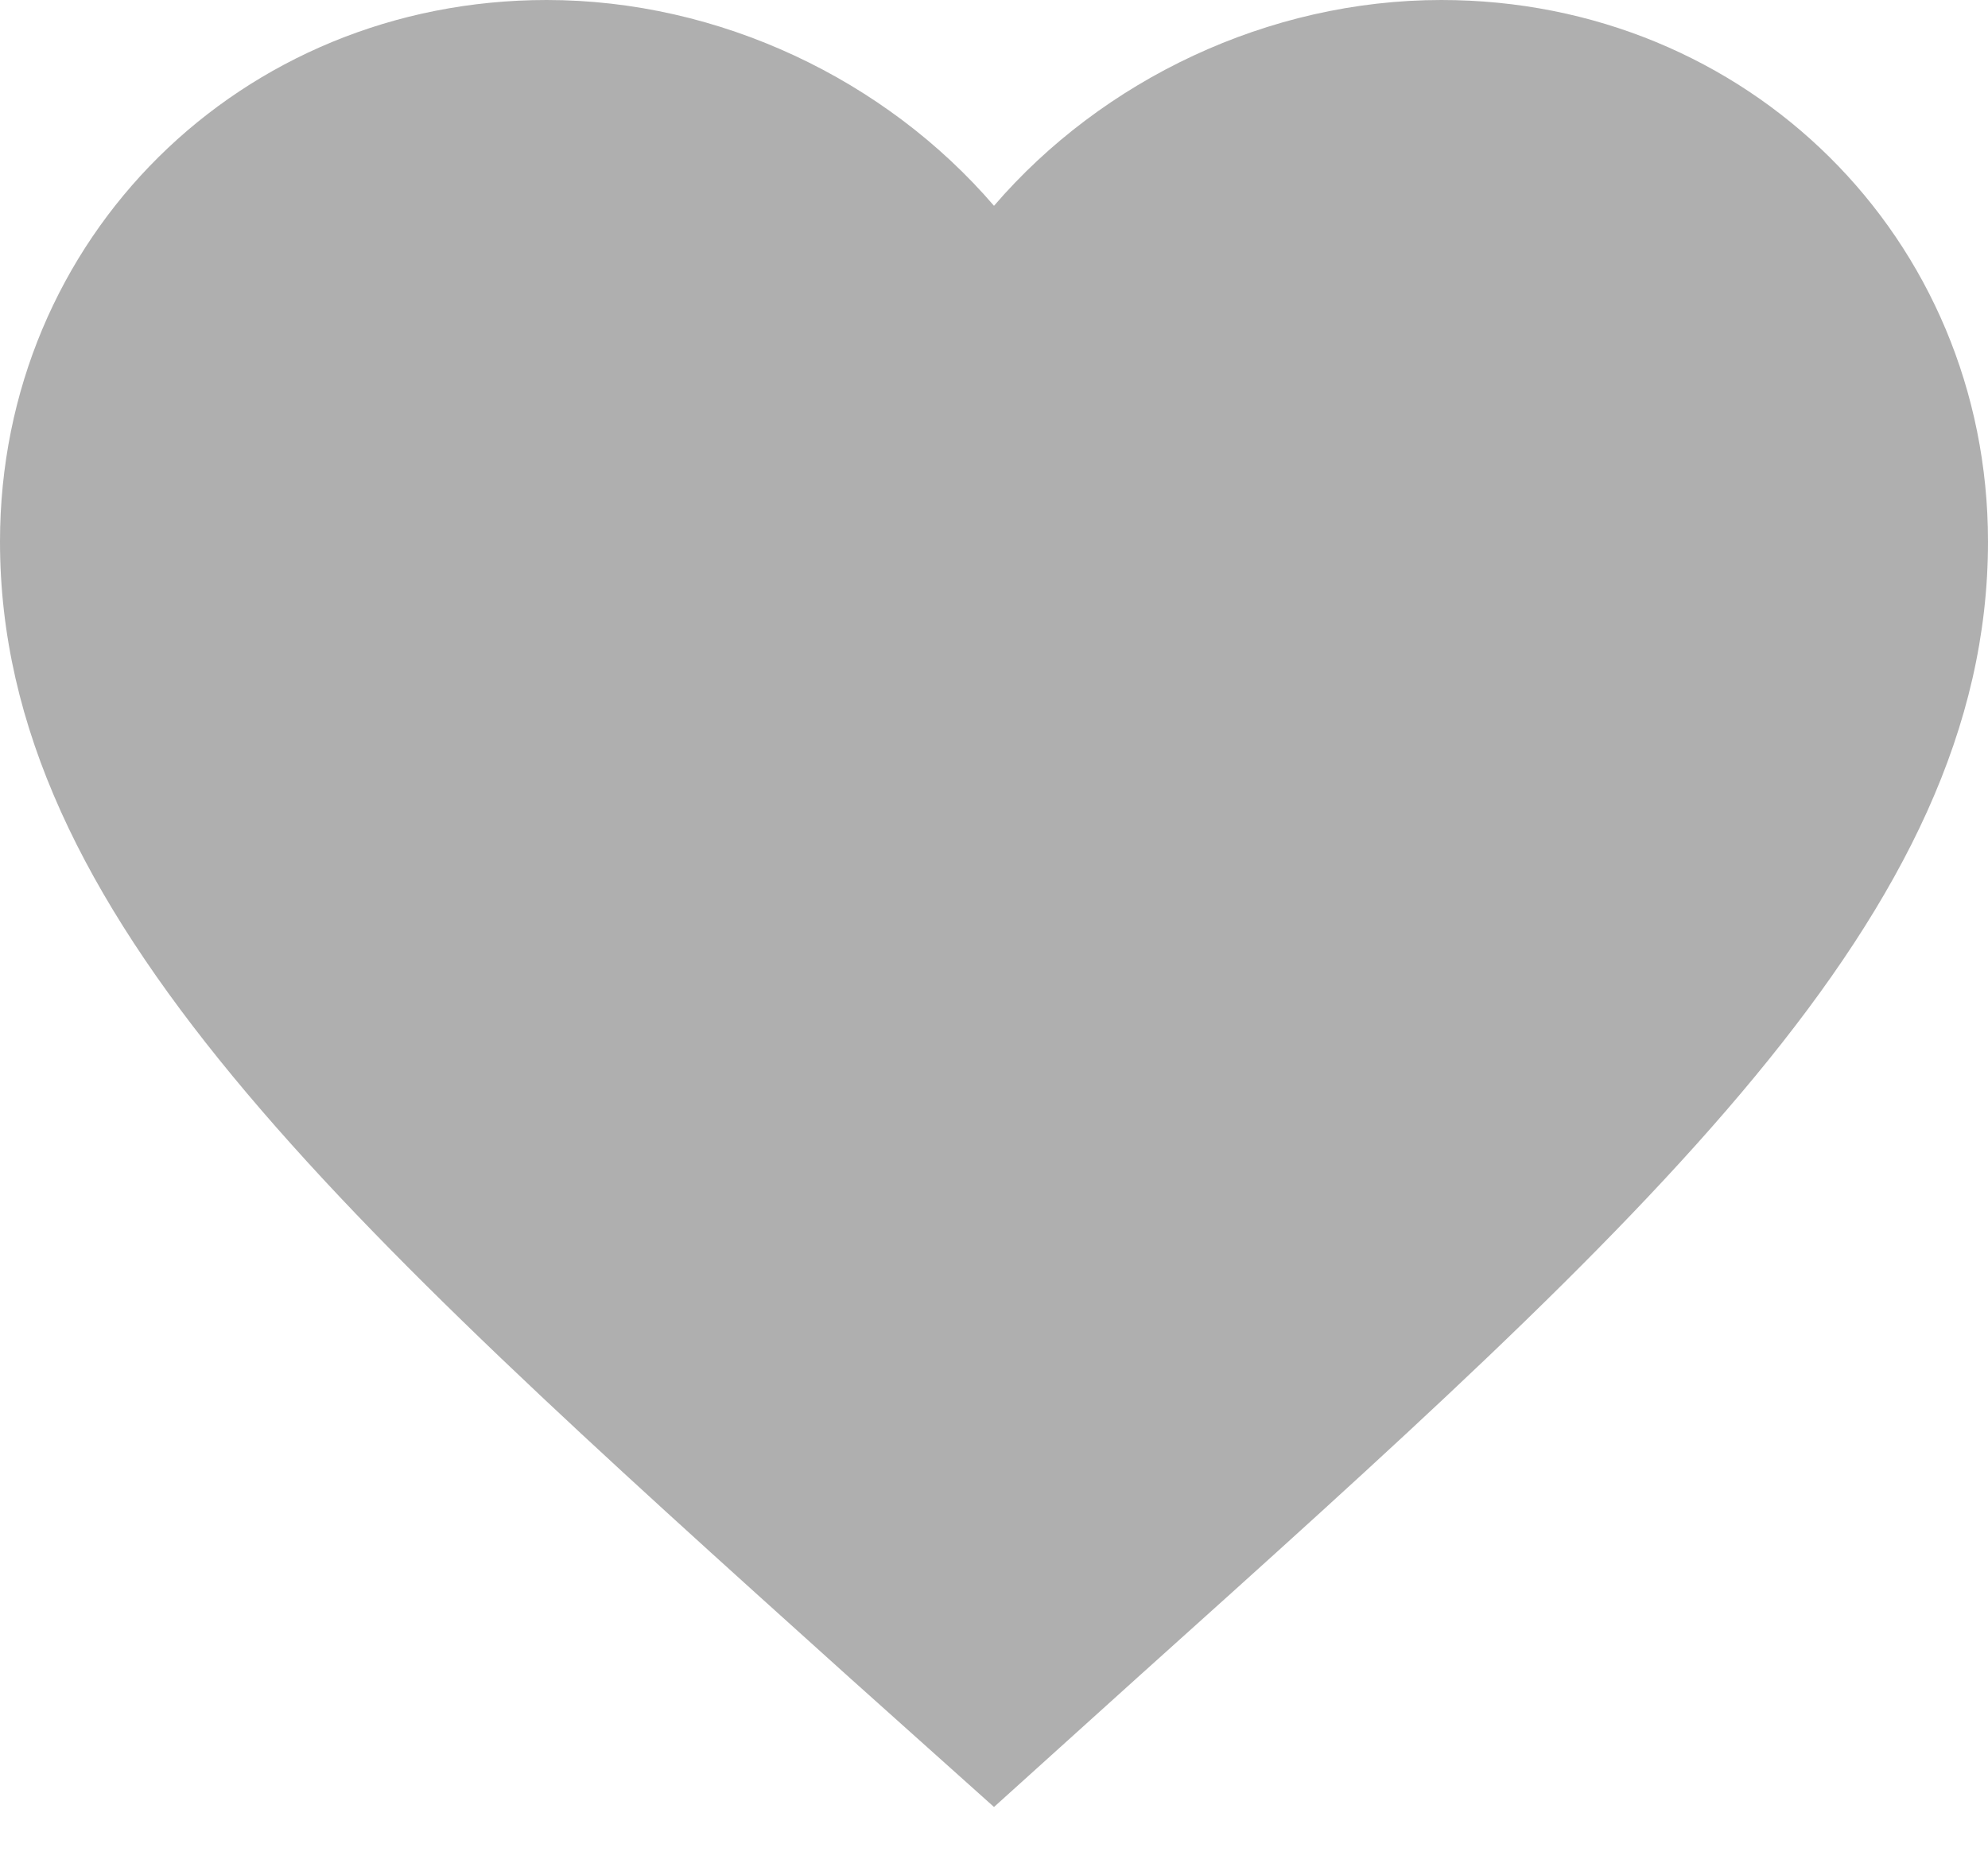
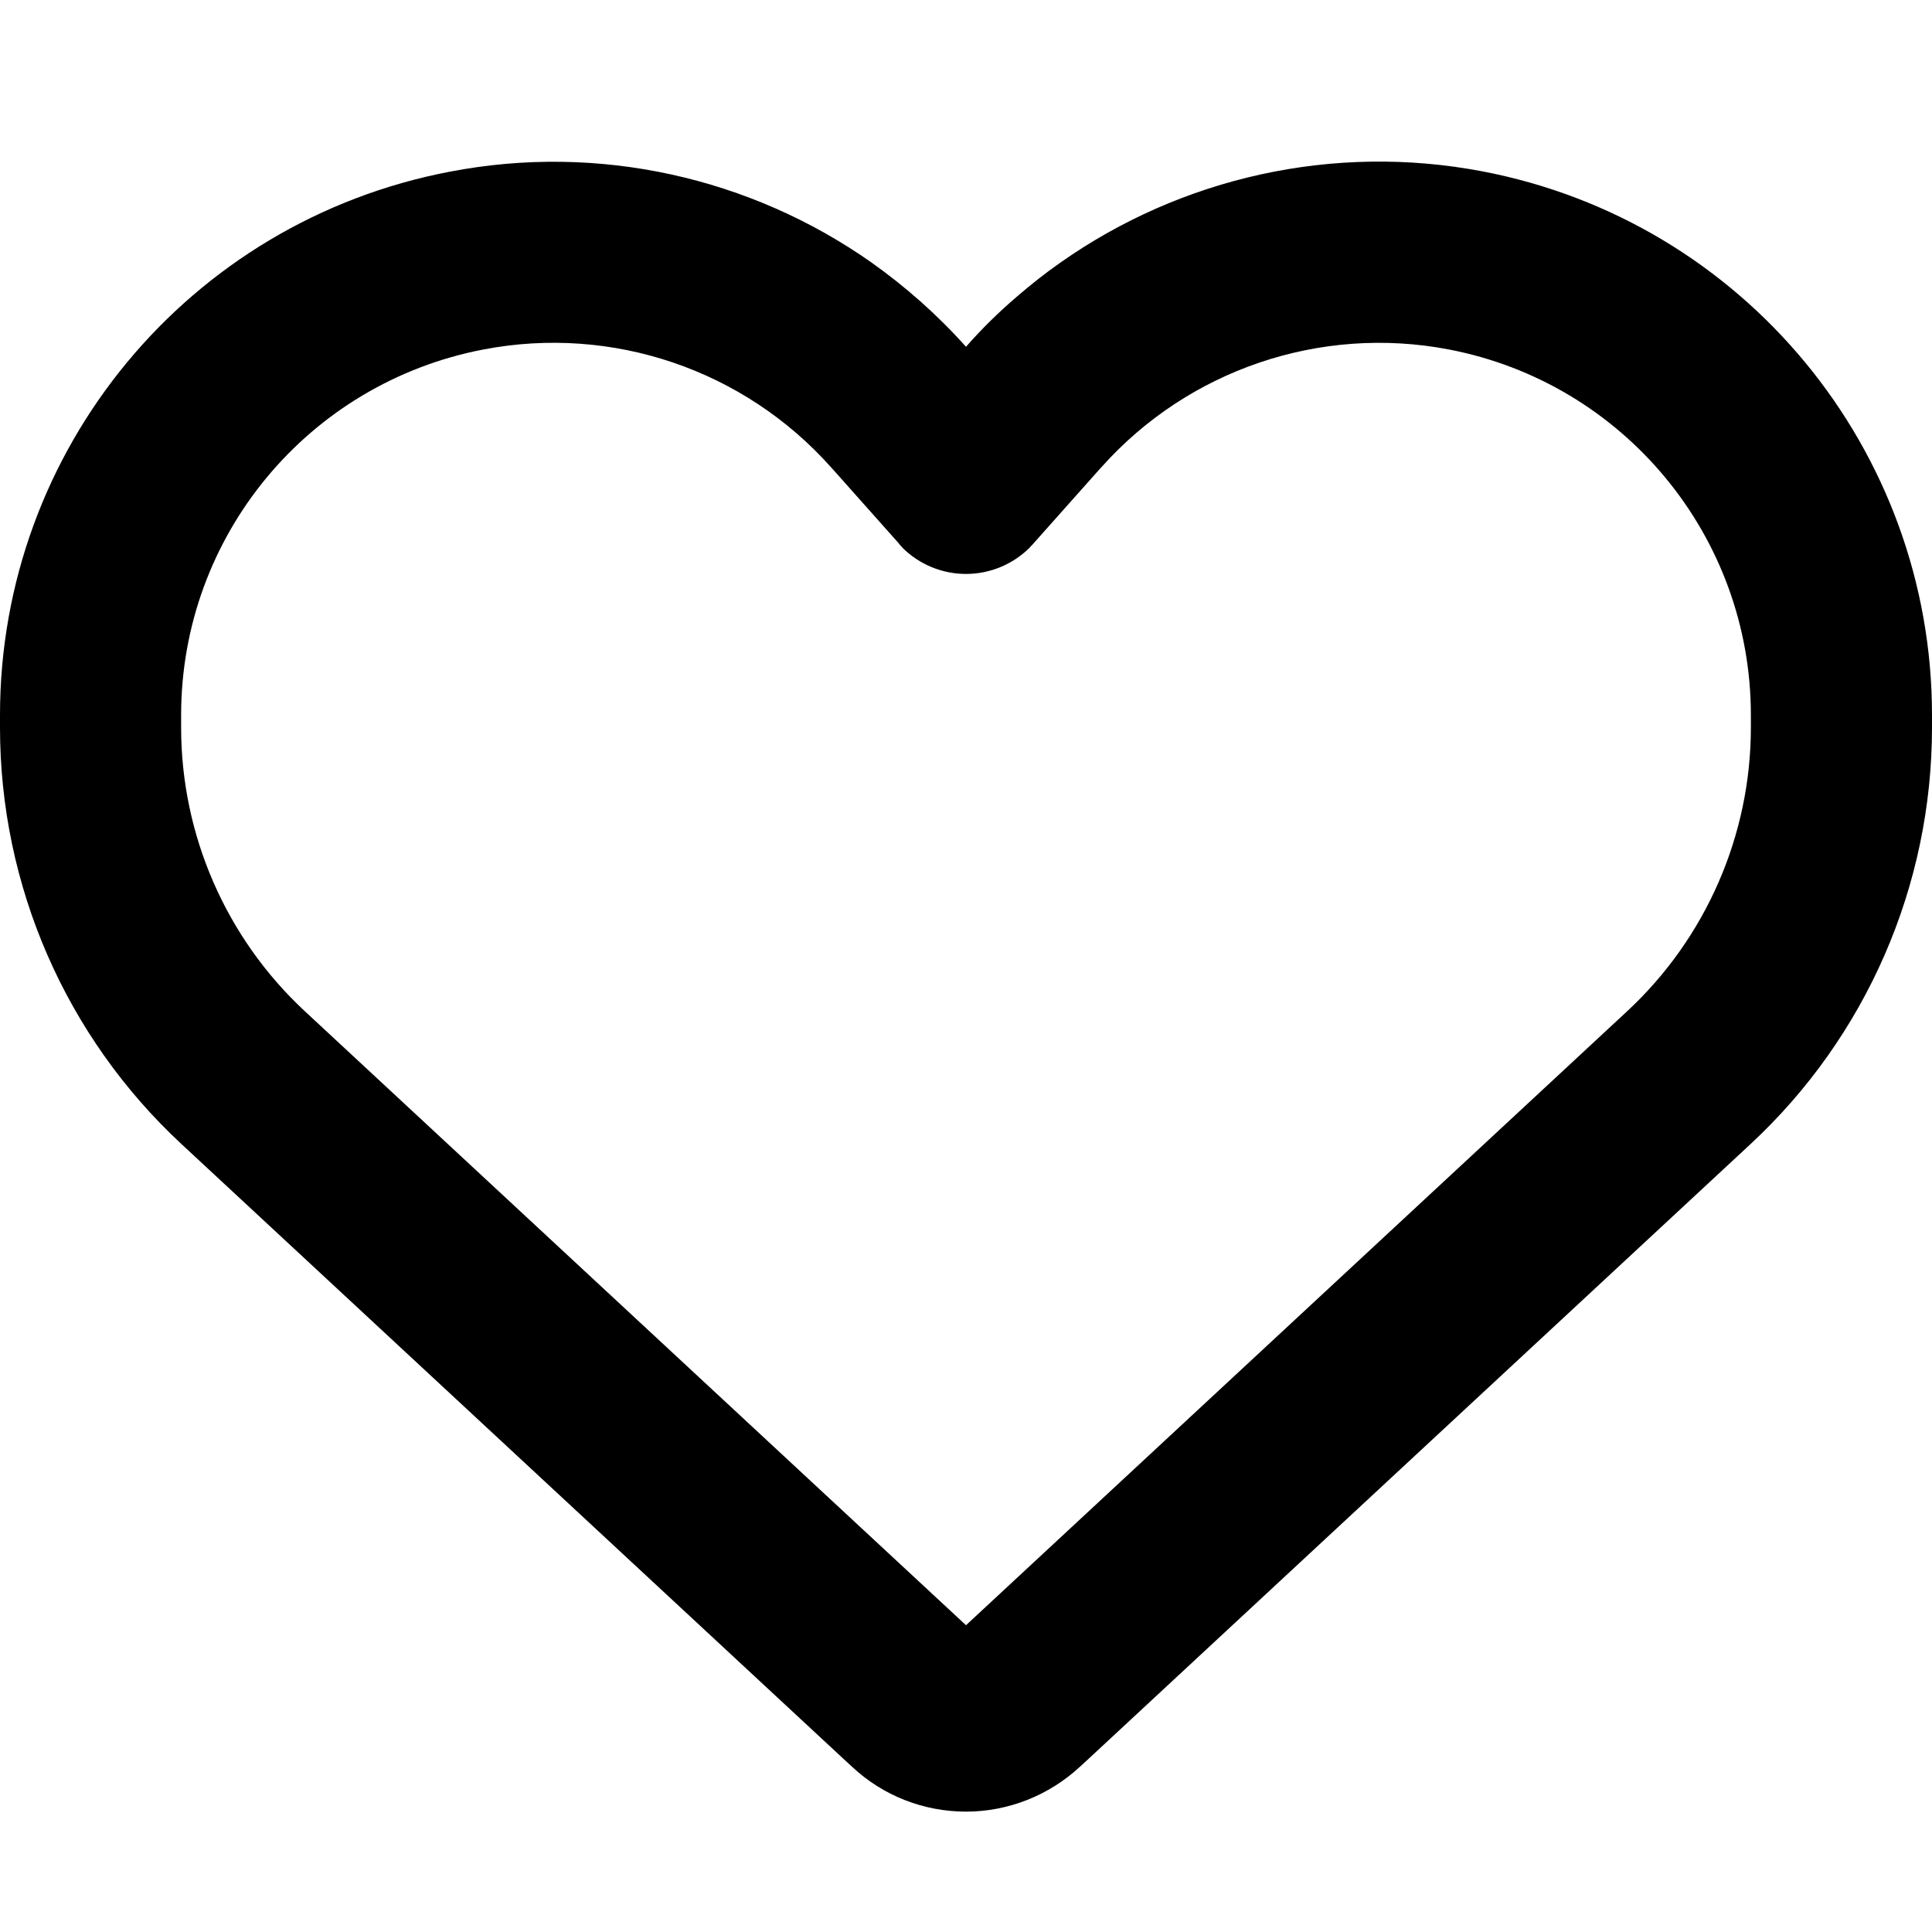
- <svg xmlns="http://www.w3.org/2000/svg" width="17" height="16" viewBox="0 0 17 16" fill="none">
-   <path d="M12.325 0C10.846 0 9.427 0.682 8.5 1.76C7.574 0.682 6.154 0 4.675 0C2.057 0 0 2.038 0 4.632C0 7.815 2.89 10.408 7.268 14.35L8.5 15.453L9.732 14.341C14.11 10.408 17 7.815 17 4.632C17 2.038 14.943 0 12.325 0Z" fill="#AFAFAF" />
+ <svg xmlns="http://www.w3.org/2000/svg" viewBox="0 0 512 512">
+   <path fill="#000000" d="M225.8 468.2l-2.5-2.3L48.1 303.2C17.4 274.7 0 234.7 0 192.8v-3.3c0-70.4 50-130.8 119.2-144C158.6 37.9 198.9 47 231 69.6c9 6.4 17.4 13.8 25 22.3c4.2-4.8 8.7-9.2 13.5-13.3c3.7-3.2 7.5-6.2 11.5-9c0 0 0 0 0 0C313.1 47 353.4 37.9 392.8 45.4C462 58.6 512 119.1 512 189.5v3.3c0 41.9-17.4 81.9-48.1 110.4L288.7 465.9l-2.5 2.3c-8.2 7.6-19 11.9-30.2 11.9s-22-4.2-30.2-11.9zM239.1 145c-.4-.3-.7-.7-1-1.1l-17.8-20c0 0-.1-.1-.1-.1c0 0 0 0 0 0c-23.1-25.9-58-37.7-92-31.2C81.6 101.5 48 142.1 48 189.5v3.3c0 28.5 11.9 55.8 32.8 75.2L256 430.7 431.2 268c20.9-19.4 32.8-46.7 32.8-75.2v-3.3c0-47.3-33.6-88-80.1-96.9c-34-6.5-69 5.4-92 31.2c0 0 0 0-.1 .1s0 0-.1 .1l-17.8 20c-.3 .4-.7 .7-1 1.1c-4.5 4.5-10.6 7-16.9 7s-12.4-2.5-16.9-7z" />
</svg>
